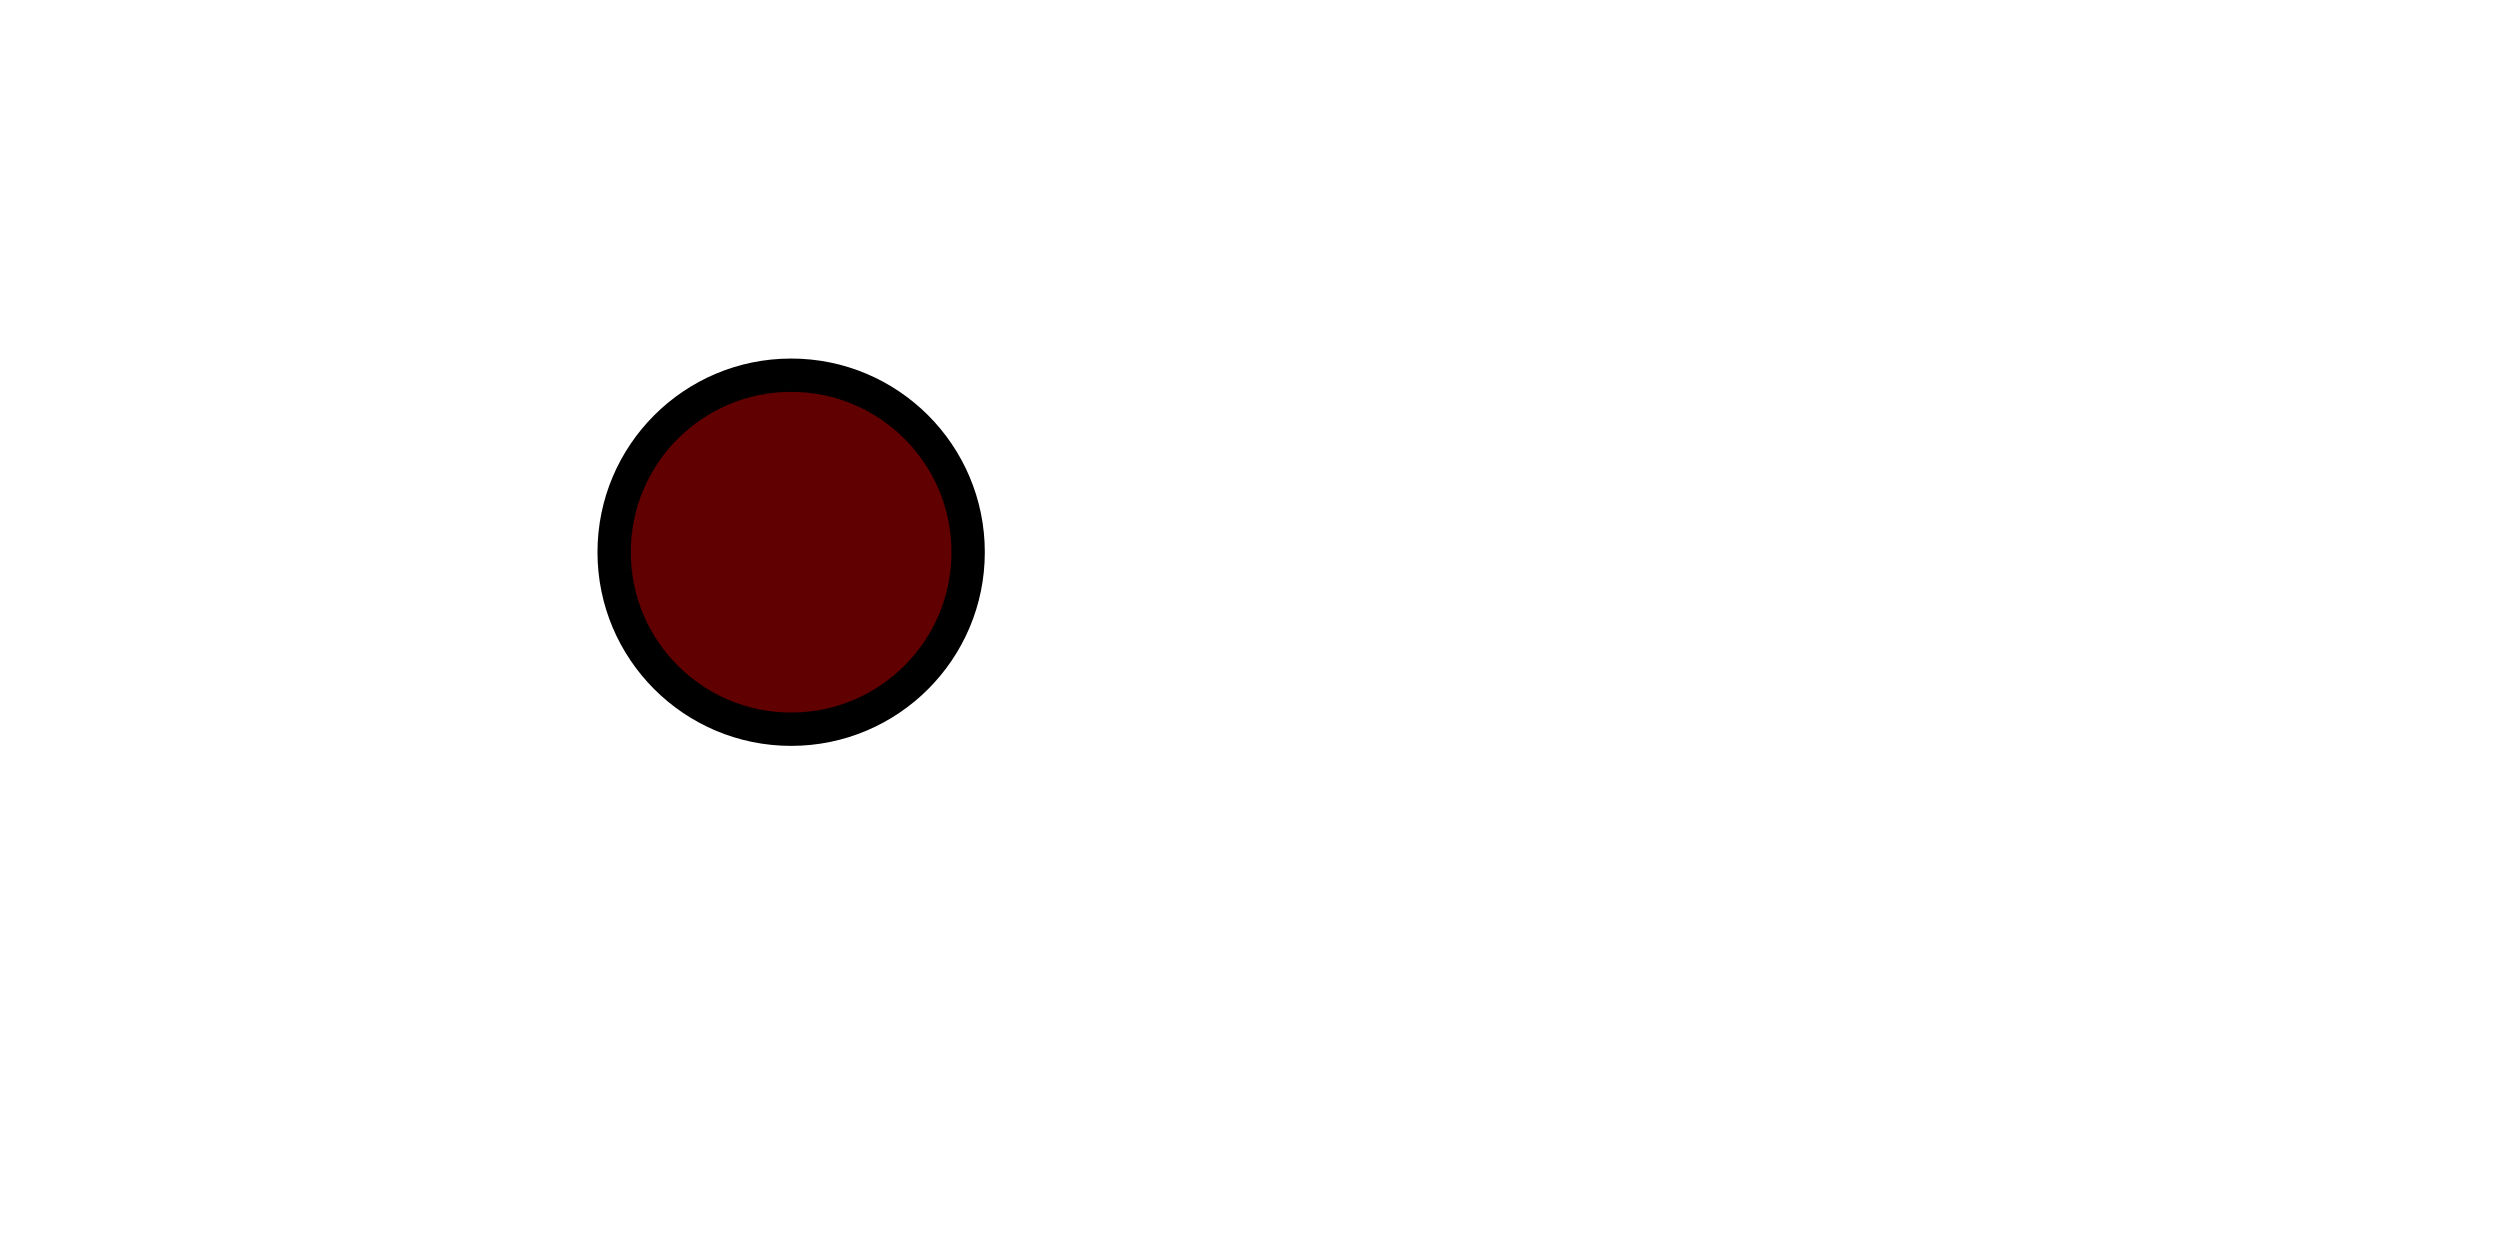
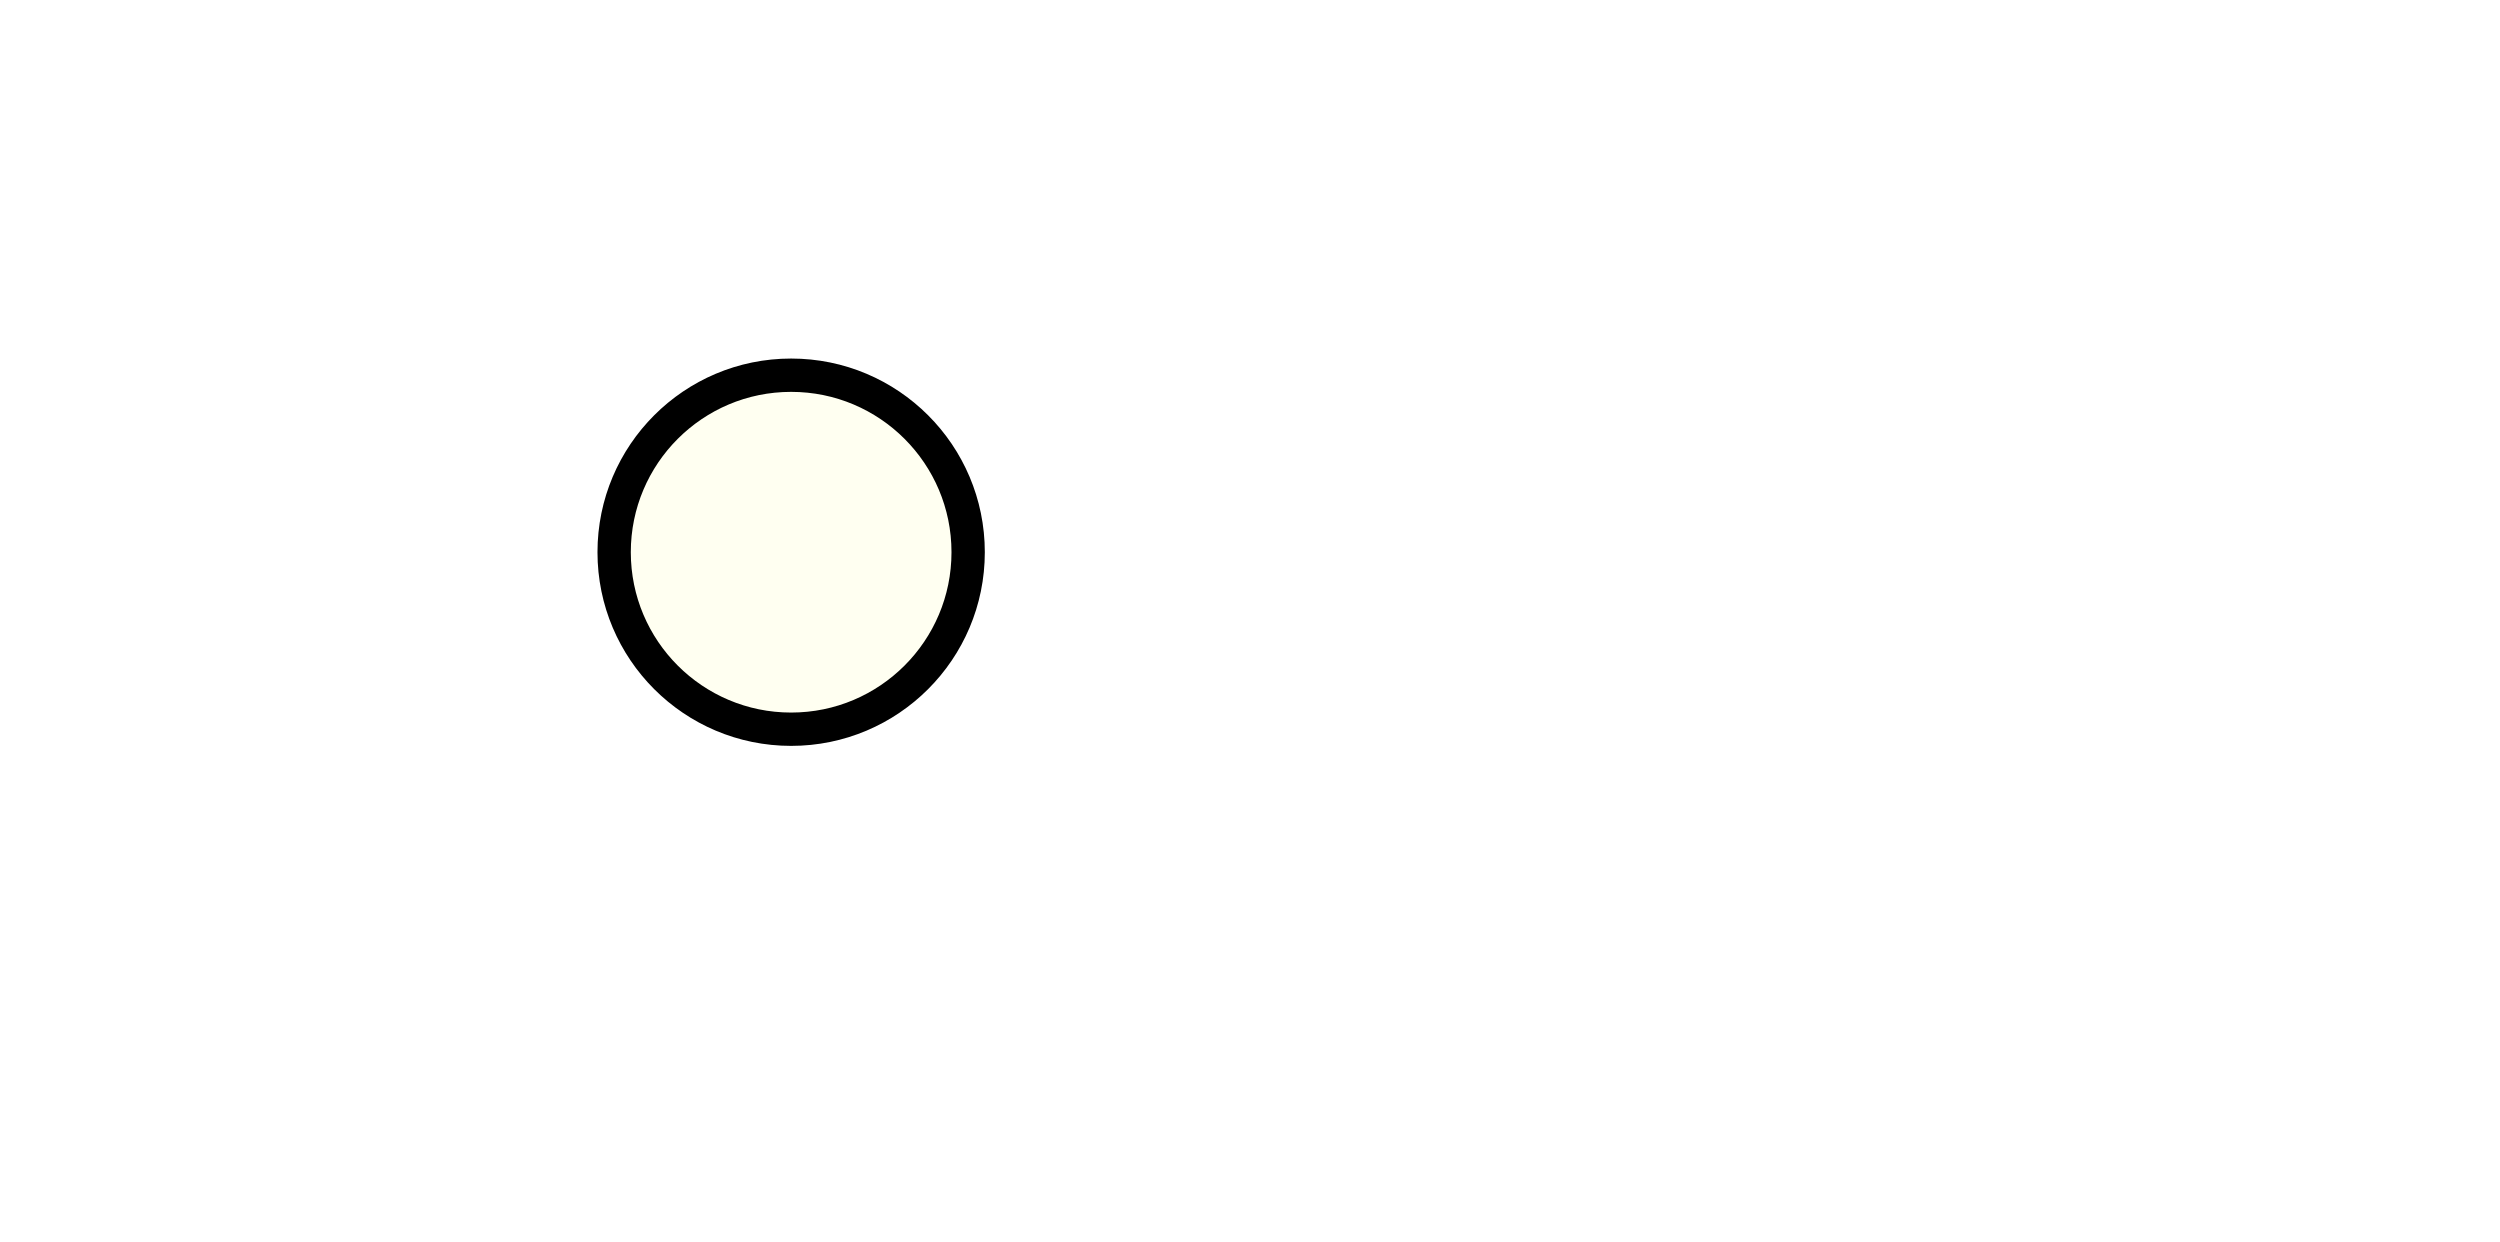
<svg xmlns="http://www.w3.org/2000/svg" width="502.743" height="249.642" viewBox="0 0 133.018 66.051" version="1.1" id="svg8">
  <defs id="defs2" />
  <g id="layer1" transform="translate(53.80875,-253.1265)">
-     <circle style="fill:#600000;fill-opacity:1;stroke:#000000;stroke-width:1.773;stroke-linecap:round;stroke-linejoin:round;stroke-miterlimit:4;stroke-dasharray:none;stroke-dashoffset:0;stroke-opacity:1" id="path7491" cx="-11.714" cy="282.508" r="9.418" />
+     <circle style="fill:#fffff1;fill-opacity:1;stroke:#000000;stroke-width:1.773;stroke-linecap:round;stroke-linejoin:round;stroke-miterlimit:4;stroke-dasharray:none;stroke-dashoffset:0;stroke-opacity:1" id="path7491" cx="-11.714" cy="282.508" r="9.418" />
  </g>
</svg>
